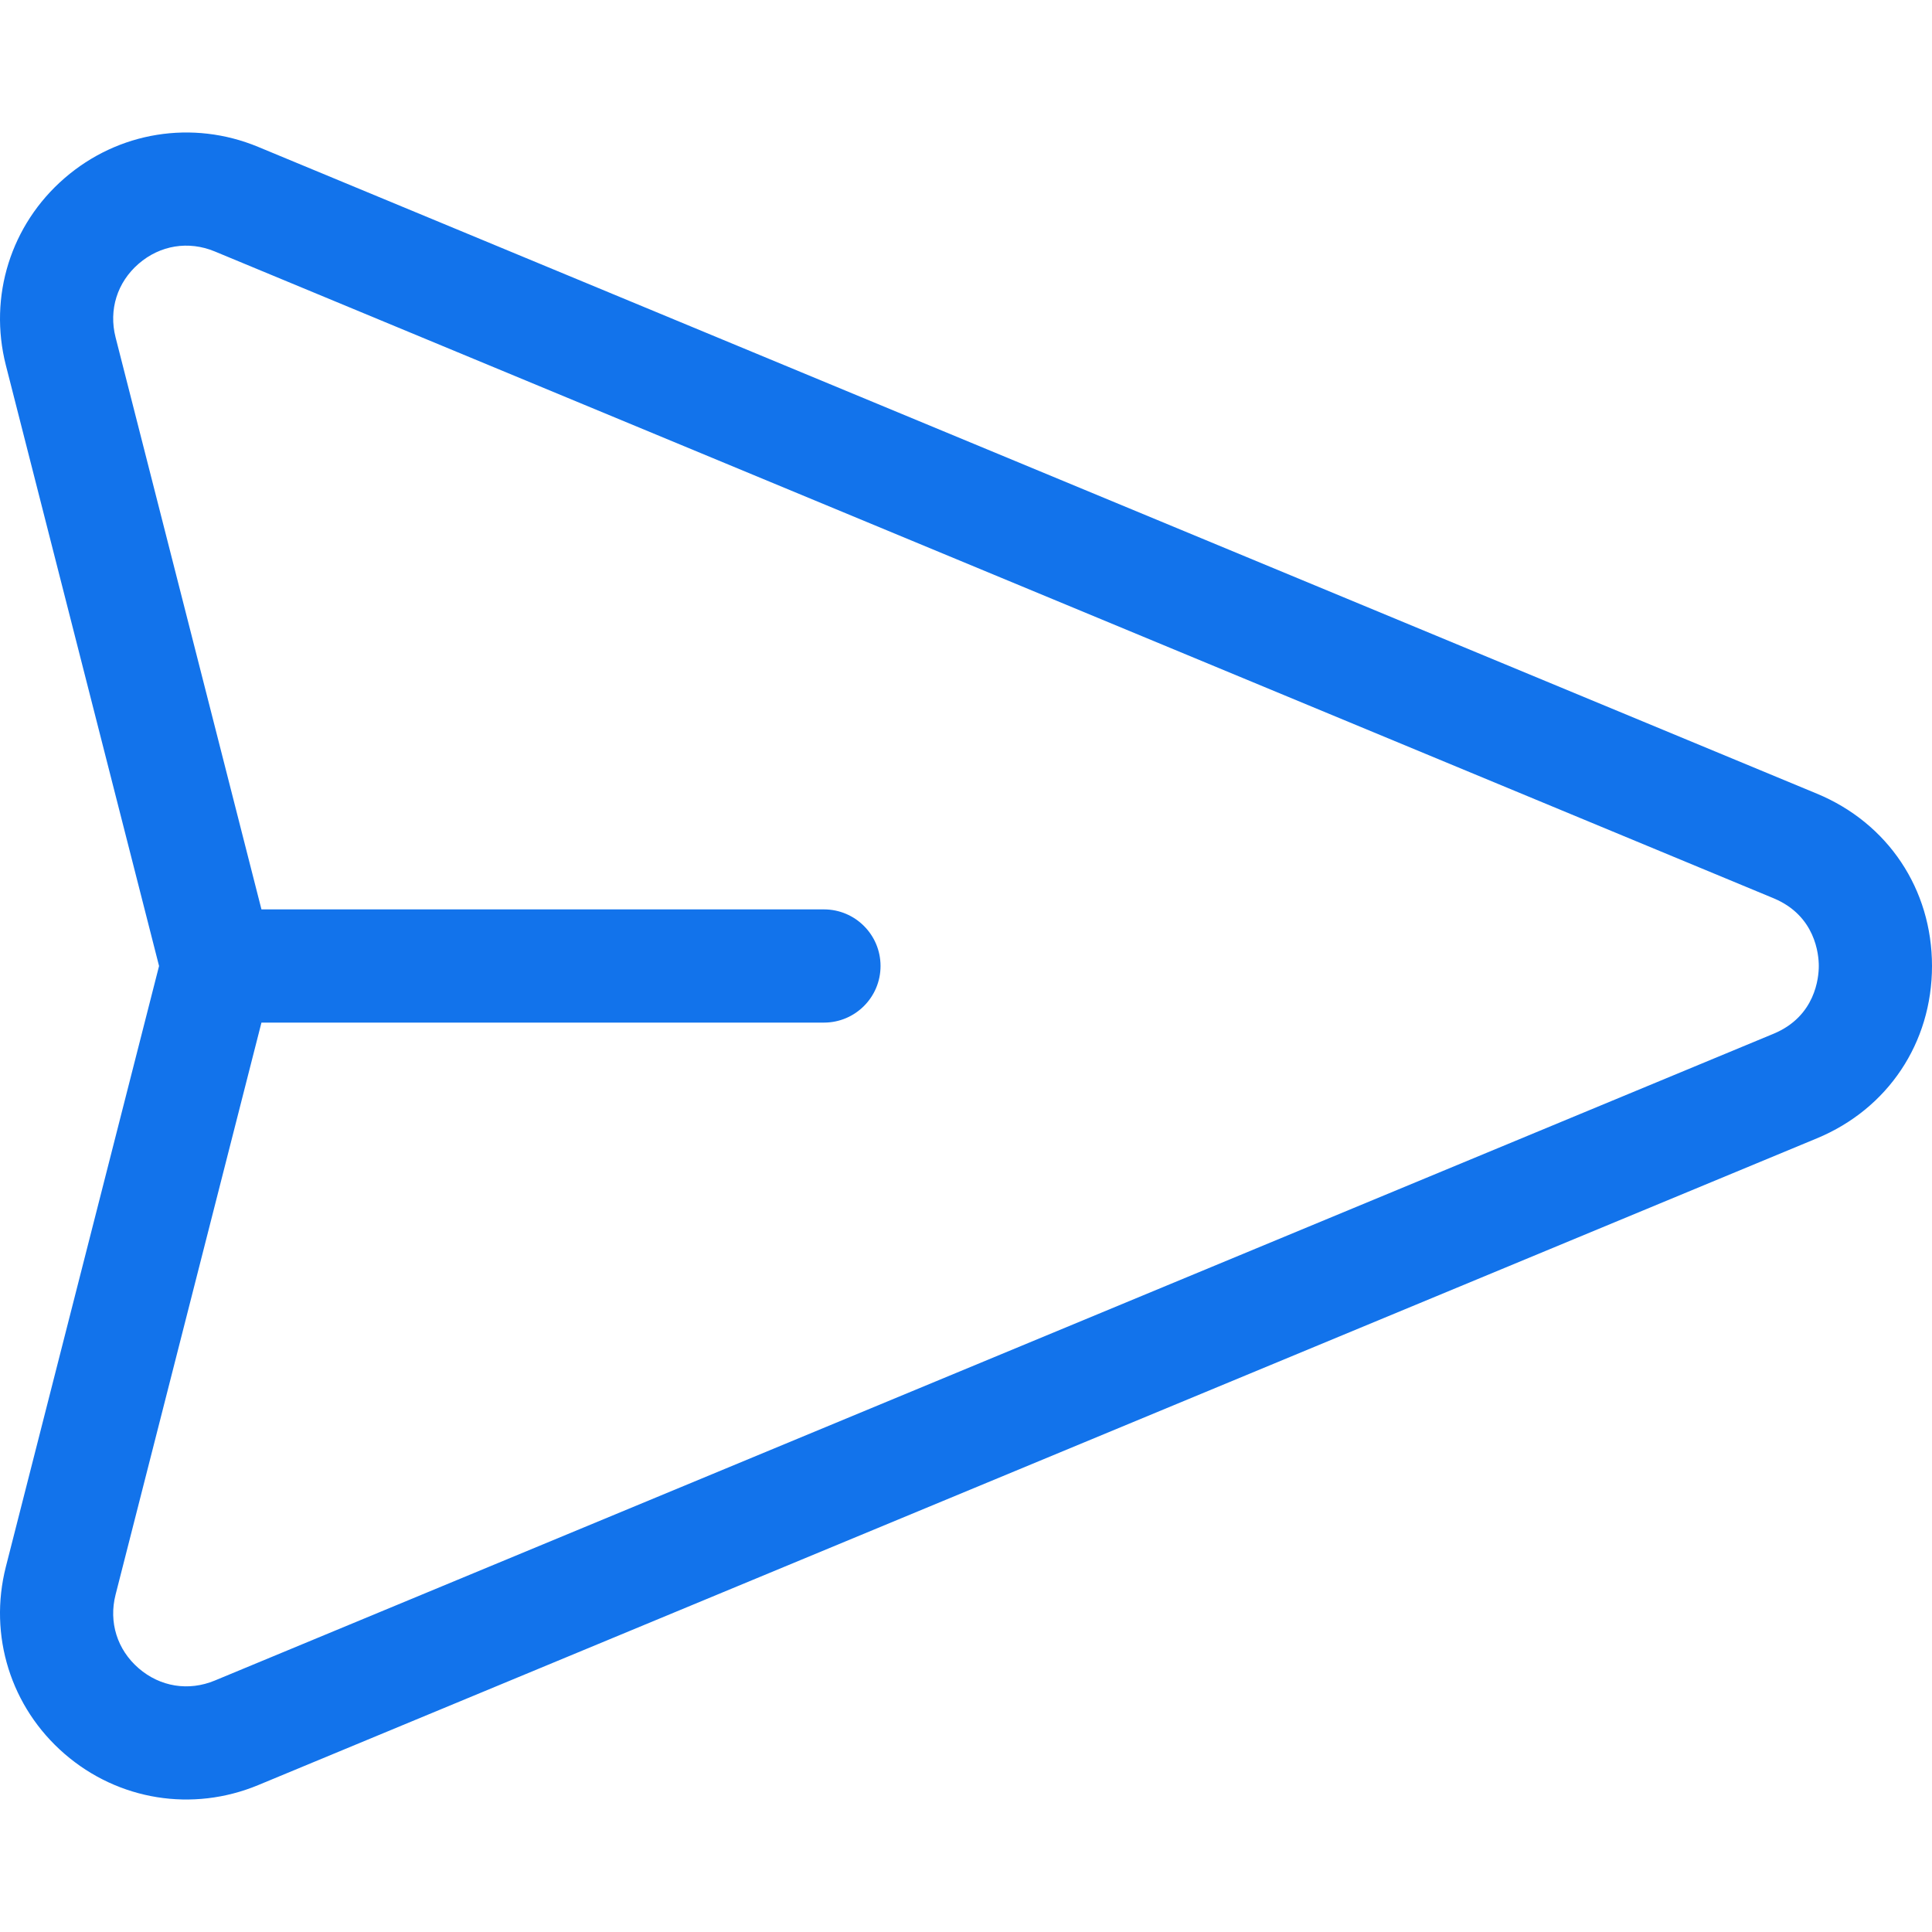
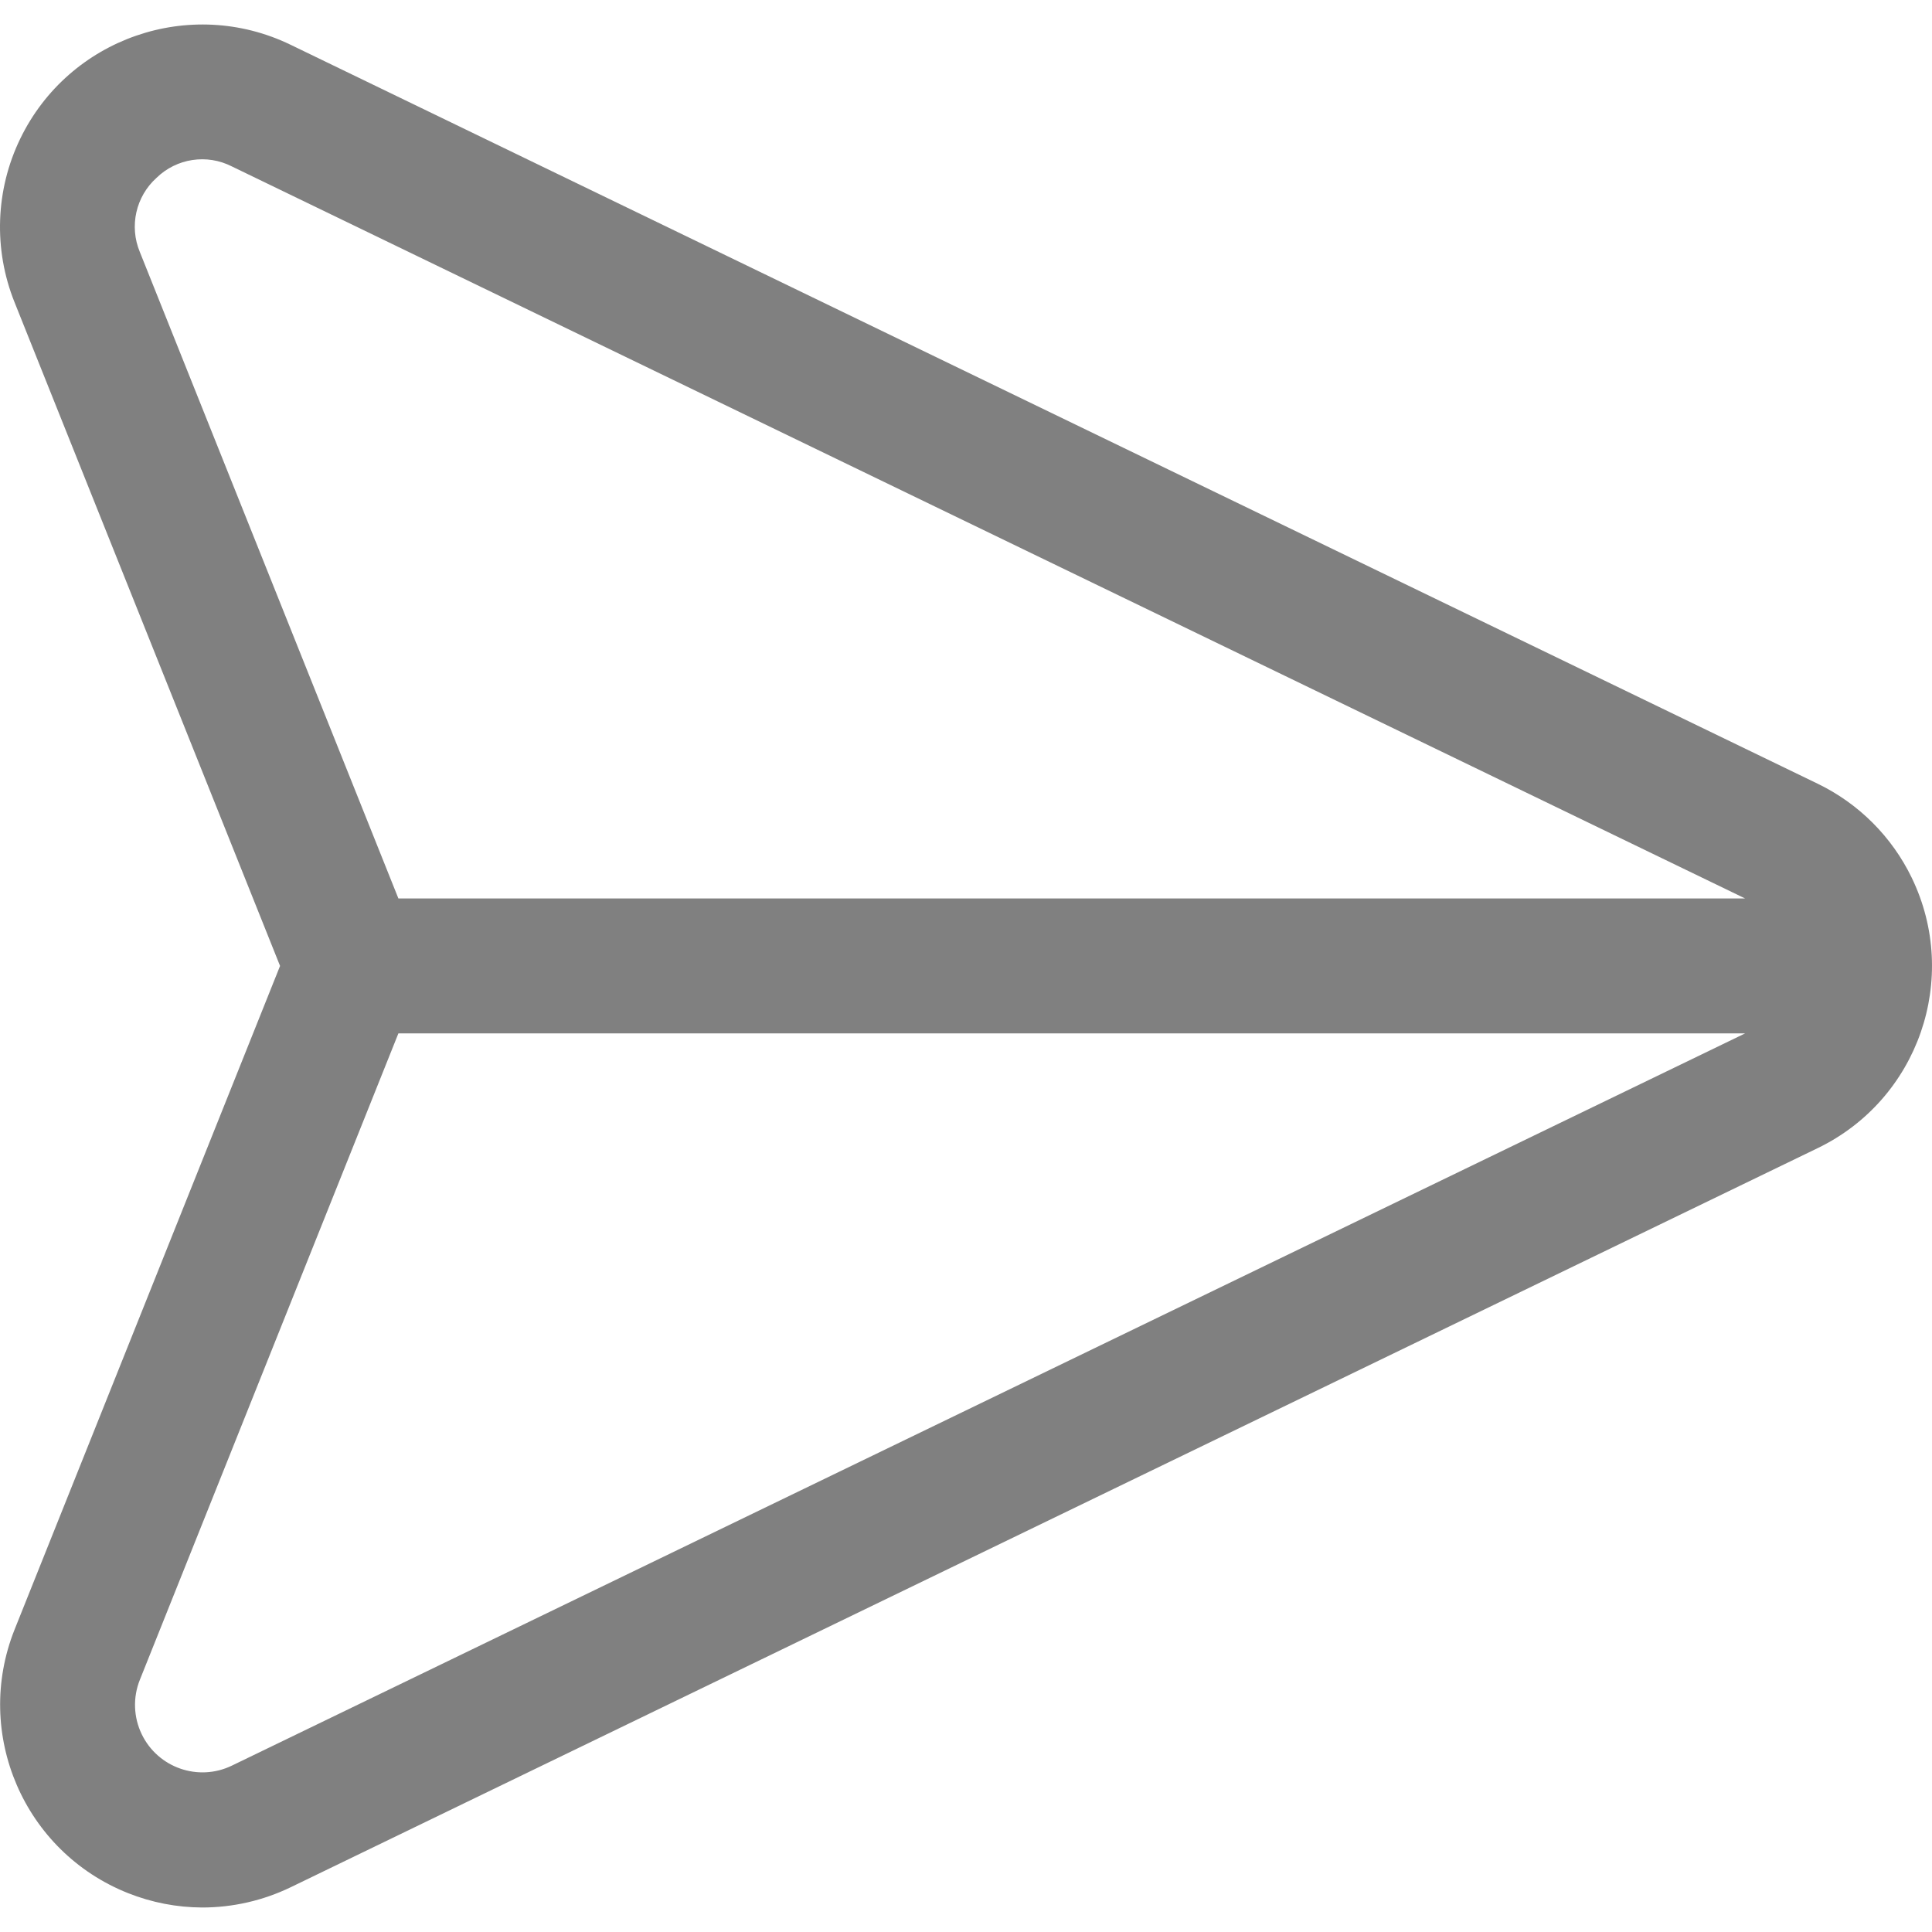
- <svg xmlns="http://www.w3.org/2000/svg" version="1.1" id="Capa_1" x="0px" y="0px" viewBox="0 0 512 512" style="enable-background:new 0 0 512 512;" xml:space="preserve" width="512px" height="512px">
+ <svg xmlns="http://www.w3.org/2000/svg" version="1.1" id="Capa_1" x="0px" y="0px" viewBox="0 0 488.721 488.721" style="enable-background:new 0 0 488.721 488.721;" xml:space="preserve" width="512px" height="512px" class="">
  <g>
    <g>
      <g>
-         <path d="M481.508,210.335L68.414,38.926c-17.403-7.222-37.063-4.045-51.309,8.287C2.859,59.547-3.099,78.55,1.557,96.808    L42.151,256L1.557,415.192c-4.656,18.258,1.301,37.261,15.547,49.595c14.273,12.358,33.938,15.495,51.31,8.287l413.094-171.409    C500.316,293.861,512,276.363,512,256C512,235.637,500.316,218.139,481.508,210.335z M470.009,273.955L56.916,445.364    c-6.947,2.881-14.488,1.665-20.175-3.259c-5.686-4.923-7.971-12.212-6.113-19.501L69.287,271h149.065    c8.285,0,15.001-6.716,15.001-15.001c0-8.285-6.716-15.001-15.001-15.001H69.288L30.628,89.396    c-1.858-7.288,0.427-14.578,6.113-19.501c5.686-4.923,13.225-6.141,20.174-3.259l413.094,171.409    c11.125,4.616,11.99,14.91,11.99,17.955S481.134,269.339,470.009,273.955z" data-original="#000000" class="active-path" data-old_color="#000000" fill="#1273EB" />
+         <path d="M483.589,222.024c-5.022-10.369-13.394-18.741-23.762-23.762L73.522,11.331C48.074-0.998,17.451,9.638,5.122,35.086    C-1.159,48.052-1.687,63.065,3.669,76.44l67.174,167.902L3.669,412.261c-10.463,26.341,2.409,56.177,28.75,66.639    c5.956,2.366,12.303,3.595,18.712,3.624c7.754,0,15.408-1.75,22.391-5.12l386.304-186.982    C485.276,278.096,495.915,247.473,483.589,222.024z M58.657,446.633c-8.484,4.107-18.691,0.559-22.798-7.925    c-2.093-4.322-2.267-9.326-0.481-13.784l65.399-163.516h340.668L58.657,446.633z M100.778,227.275L35.379,63.759    c-2.722-6.518-1.032-14.045,4.215-18.773c5.079-4.949,12.748-6.11,19.063-2.884l382.788,185.173H100.778z" data-original="#000000" class="active-path" data-old_color="#000000" fill="#808080" />
      </g>
    </g>
  </g>
</svg>
